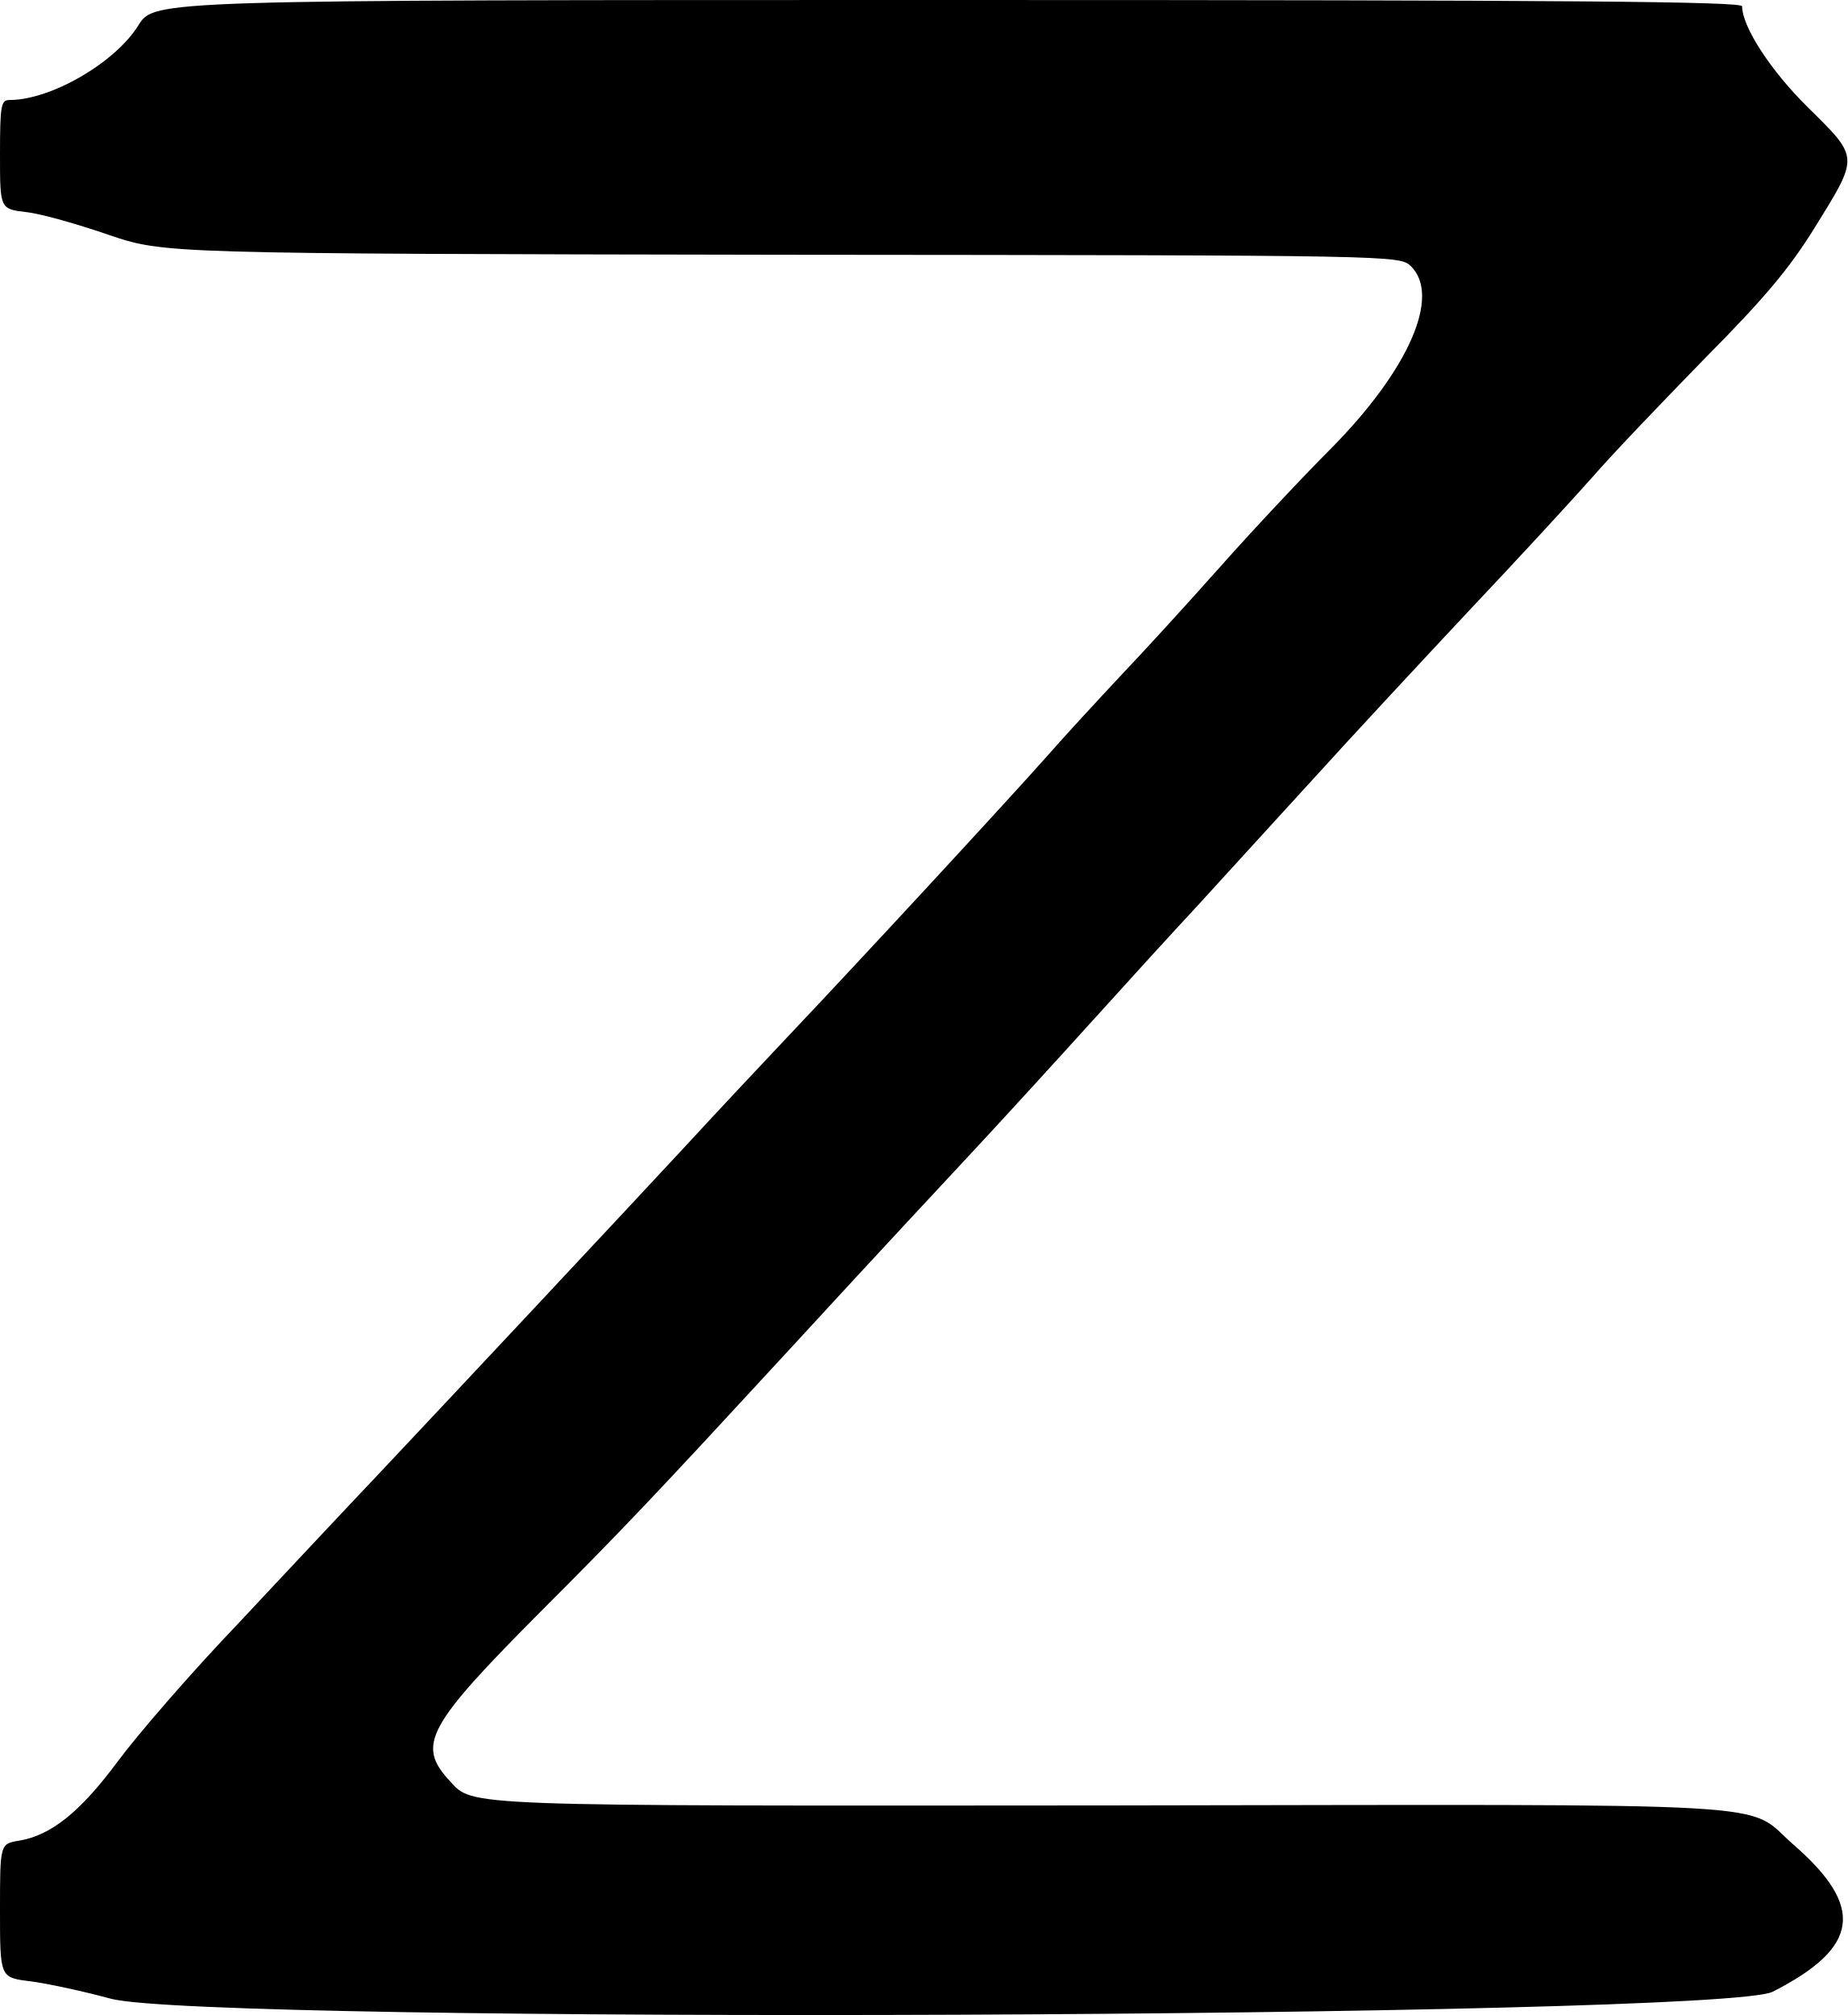
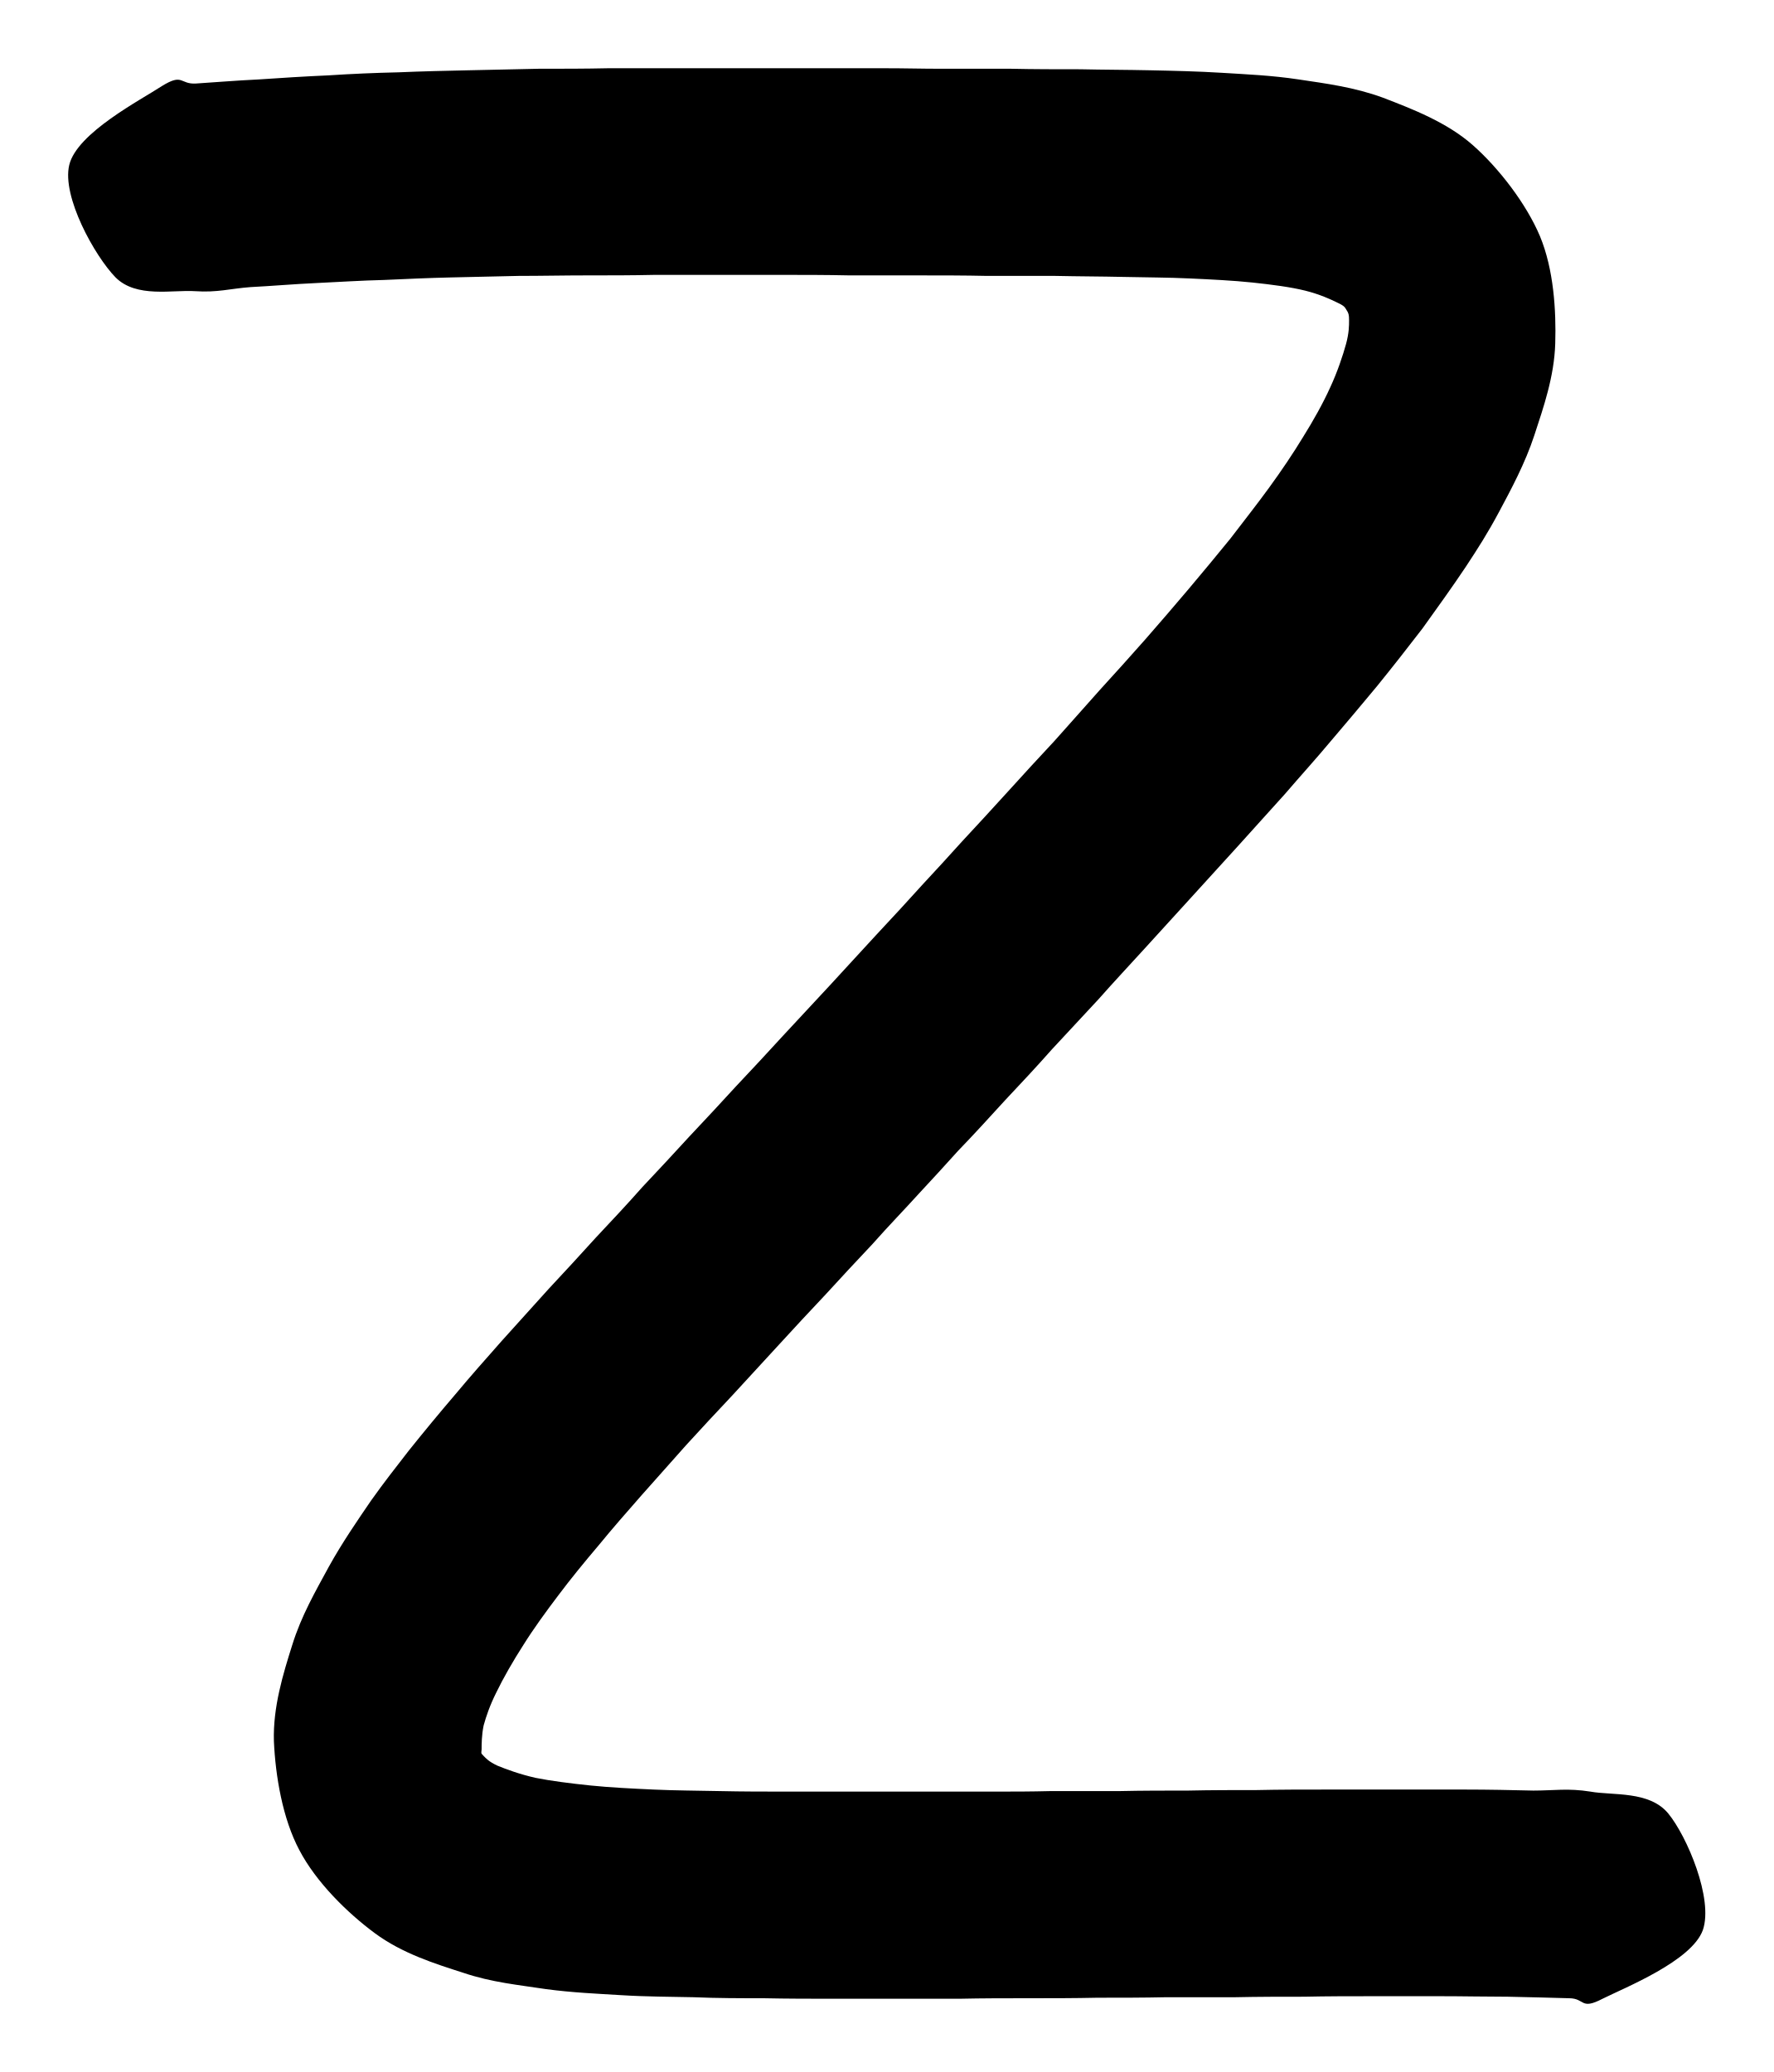
- <svg xmlns="http://www.w3.org/2000/svg" viewBox="0 0 351.007 382.814">
-   <g transform="translate(0,400) scale(0.1,-0.1)" fill="#000000" stroke="none">
-     <path d="M263 3952 c-44 -71 -166 -142 -245 -142 -16 0 -18 -10 -18 -104 0 -103 0 -103 50 -109 28 -3 98 -23 156 -43 106 -36 106 -36 1280 -38 1173 -1 1173 -1 1195 -22 57 -57 -5 -197 -151 -345 -52 -52 -147 -153 -210 -224 -63 -71 -149 -165 -191 -209 -42 -45 -105 -113 -140 -153 -79 -89 -360 -393 -489 -529 -52 -55 -142 -151 -200 -214 -116 -125 -423 -453 -585 -625 -57 -60 -175 -186 -263 -280 -89 -93 -191 -211 -228 -261 -71 -96 -127 -141 -188 -151 -36 -6 -36 -6 -36 -133 0 -127 0 -127 57 -134 32 -4 101 -19 153 -33 177 -49 3058 -37 3158 13 165 84 176 161 39 280 -94 82 19 76 -1301 74 -1234 -1 -1207 -2 -1251 46 -64 69 -45 104 175 325 155 155 218 222 455 479 92 100 159 173 376 406 52 56 148 161 214 234 66 73 156 172 200 219 44 48 143 157 220 241 77 85 212 230 300 324 88 93 192 206 231 250 39 45 136 146 215 227 111 112 158 168 206 245 86 139 86 133 -13 231 -69 68 -124 152 -124 191 0 9 -308 12 -1509 12 -1508 0 -1508 0 -1538 -48z" />
+ <svg xmlns="http://www.w3.org/2000/svg" viewBox="0 0 348.394 407.101">
+   <g transform="translate(1.604908,409.8085) scale(0.1,-0.1)" fill="#000000" stroke="none">
+     <path d="M 302 3929 C 344 3955 337 3932 369 3934 C 401 3936 449 3940 492 3942 C 536 3945 583 3948 629 3950 C 675 3953 721 3955 767 3956 C 813 3958 859 3959 905 3960 C 951 3961 997 3962 1042 3963 C 1088 3963 1134 3963 1179 3964 C 1224 3964 1270 3964 1315 3964 C 1360 3964 1405 3964 1450 3964 C 1496 3964 1541 3964 1586 3964 C 1631 3964 1680 3964 1721 3964 C 1763 3964 1793 3963 1834 3963 C 1876 3963 1924 3963 1970 3963 C 2015 3962 2060 3962 2106 3962 C 2151 3961 2197 3961 2243 3960 C 2290 3959 2336 3958 2385 3955 C 2433 3952 2482 3950 2535 3942 C 2588 3934 2644 3927 2701 3906 C 2758 3884 2826 3858 2877 3813 C 2928 3768 2982 3698 3009 3634 C 3036 3569 3041 3488 3039 3423 C 3037 3358 3016 3298 2998 3243 C 2980 3188 2952 3136 2929 3093 C 2906 3050 2888 3022 2863 2984 C 2837 2945 2806 2902 2778 2863 C 2748 2824 2719 2787 2689 2750 C 2659 2714 2629 2678 2599 2643 C 2569 2607 2538 2573 2508 2538 C 2477 2504 2447 2470 2416 2436 C 2386 2403 2355 2369 2325 2336 C 2294 2302 2264 2269 2233 2235 C 2203 2202 2172 2169 2142 2135 C 2111 2102 2081 2069 2050 2036 C 2020 2002 1989 1969 1958 1936 C 1928 1903 1895 1867 1866 1837 C 1838 1806 1818 1784 1790 1754 C 1762 1723 1728 1688 1698 1654 C 1667 1621 1636 1588 1606 1555 C 1575 1522 1544 1489 1514 1456 C 1484 1423 1453 1390 1423 1357 C 1392 1324 1362 1292 1332 1259 C 1303 1226 1273 1193 1244 1160 C 1215 1127 1187 1095 1160 1062 C 1132 1029 1105 996 1081 964 C 1056 931 1032 898 1012 866 C 992 835 972 800 959 773 C 946 747 939 726 934 708 C 930 689 930 670 930 661 C 929 651 929 654 934 648 C 939 643 944 637 961 629 C 978 622 1005 612 1036 605 C 1066 599 1105 594 1144 590 C 1183 586 1225 584 1268 582 C 1310 580 1354 580 1398 579 C 1442 578 1487 578 1531 578 C 1576 578 1621 578 1666 578 C 1711 578 1756 578 1801 578 C 1846 578 1894 578 1935 578 C 1977 578 2007 578 2048 579 C 2089 579 2138 579 2183 579 C 2228 580 2273 580 2318 580 C 2363 581 2408 581 2453 581 C 2498 582 2543 582 2589 582 C 2634 582 2679 582 2725 582 C 2770 582 2816 582 2862 582 C 2907 582 2955 581 2996 580 C 3037 580 3064 585 3108 578 C 3152 570 3224 580 3261 535 C 3298 490 3350 367 3329 306 C 3307 245 3176 193 3132 171 C 3088 148 3098 172 3066 172 C 3036 173 2988 174 2946 175 C 2904 175 2858 176 2814 176 C 2770 176 2725 176 2680 176 C 2636 176 2591 176 2546 175 C 2501 175 2456 175 2411 174 C 2366 174 2321 174 2276 174 C 2230 173 2185 173 2140 173 C 2095 172 2050 172 2005 172 C 1959 172 1914 172 1869 171 C 1824 171 1775 171 1733 171 C 1692 171 1662 171 1620 171 C 1579 171 1530 171 1484 172 C 1438 172 1393 172 1346 174 C 1300 175 1253 175 1205 178 C 1156 181 1108 183 1056 190 C 1004 198 950 203 894 222 C 838 240 774 260 720 300 C 666 340 605 400 572 463 C 539 525 525 609 522 677 C 520 744 540 809 558 866 C 576 924 604 972 630 1020 C 656 1067 687 1112 713 1150 C 740 1188 760 1213 787 1248 C 815 1283 848 1323 878 1358 C 908 1394 939 1429 970 1464 C 1001 1498 1031 1532 1062 1566 C 1093 1599 1124 1633 1154 1666 C 1185 1699 1216 1732 1246 1766 C 1277 1799 1308 1832 1338 1865 C 1369 1898 1400 1931 1430 1964 C 1461 1997 1492 2030 1522 2063 C 1553 2096 1583 2129 1614 2162 C 1644 2195 1675 2228 1705 2261 C 1736 2294 1769 2330 1797 2361 C 1825 2391 1845 2413 1873 2444 C 1901 2474 1934 2510 1964 2543 C 1994 2576 2024 2609 2055 2642 C 2085 2676 2115 2709 2144 2742 C 2174 2775 2204 2808 2233 2841 C 2262 2874 2291 2908 2319 2941 C 2347 2974 2374 3007 2401 3040 C 2427 3074 2453 3107 2477 3140 C 2501 3173 2524 3207 2544 3240 C 2564 3272 2583 3306 2597 3337 C 2611 3367 2622 3400 2628 3422 C 2634 3444 2634 3458 2634 3469 C 2634 3480 2633 3483 2629 3489 C 2626 3494 2625 3497 2612 3503 C 2598 3510 2576 3520 2548 3527 C 2520 3534 2482 3539 2444 3543 C 2406 3547 2364 3549 2321 3551 C 2279 3553 2235 3553 2191 3554 C 2147 3555 2102 3555 2057 3556 C 2013 3556 1968 3556 1923 3556 C 1878 3557 1833 3557 1788 3557 C 1743 3557 1698 3557 1653 3557 C 1608 3558 1559 3558 1518 3558 C 1476 3558 1446 3558 1405 3558 C 1364 3558 1315 3558 1270 3558 C 1226 3557 1181 3557 1136 3557 C 1092 3557 1047 3556 1003 3556 C 958 3555 914 3554 870 3553 C 826 3552 782 3550 738 3548 C 694 3547 649 3544 606 3542 C 562 3540 516 3536 476 3534 C 436 3531 411 3523 367 3526 C 323 3529 252 3512 211 3553 C 170 3595 105 3712 120 3774 C 135 3837 261 3902 302 3929 Z" />
  </g>
</svg>
